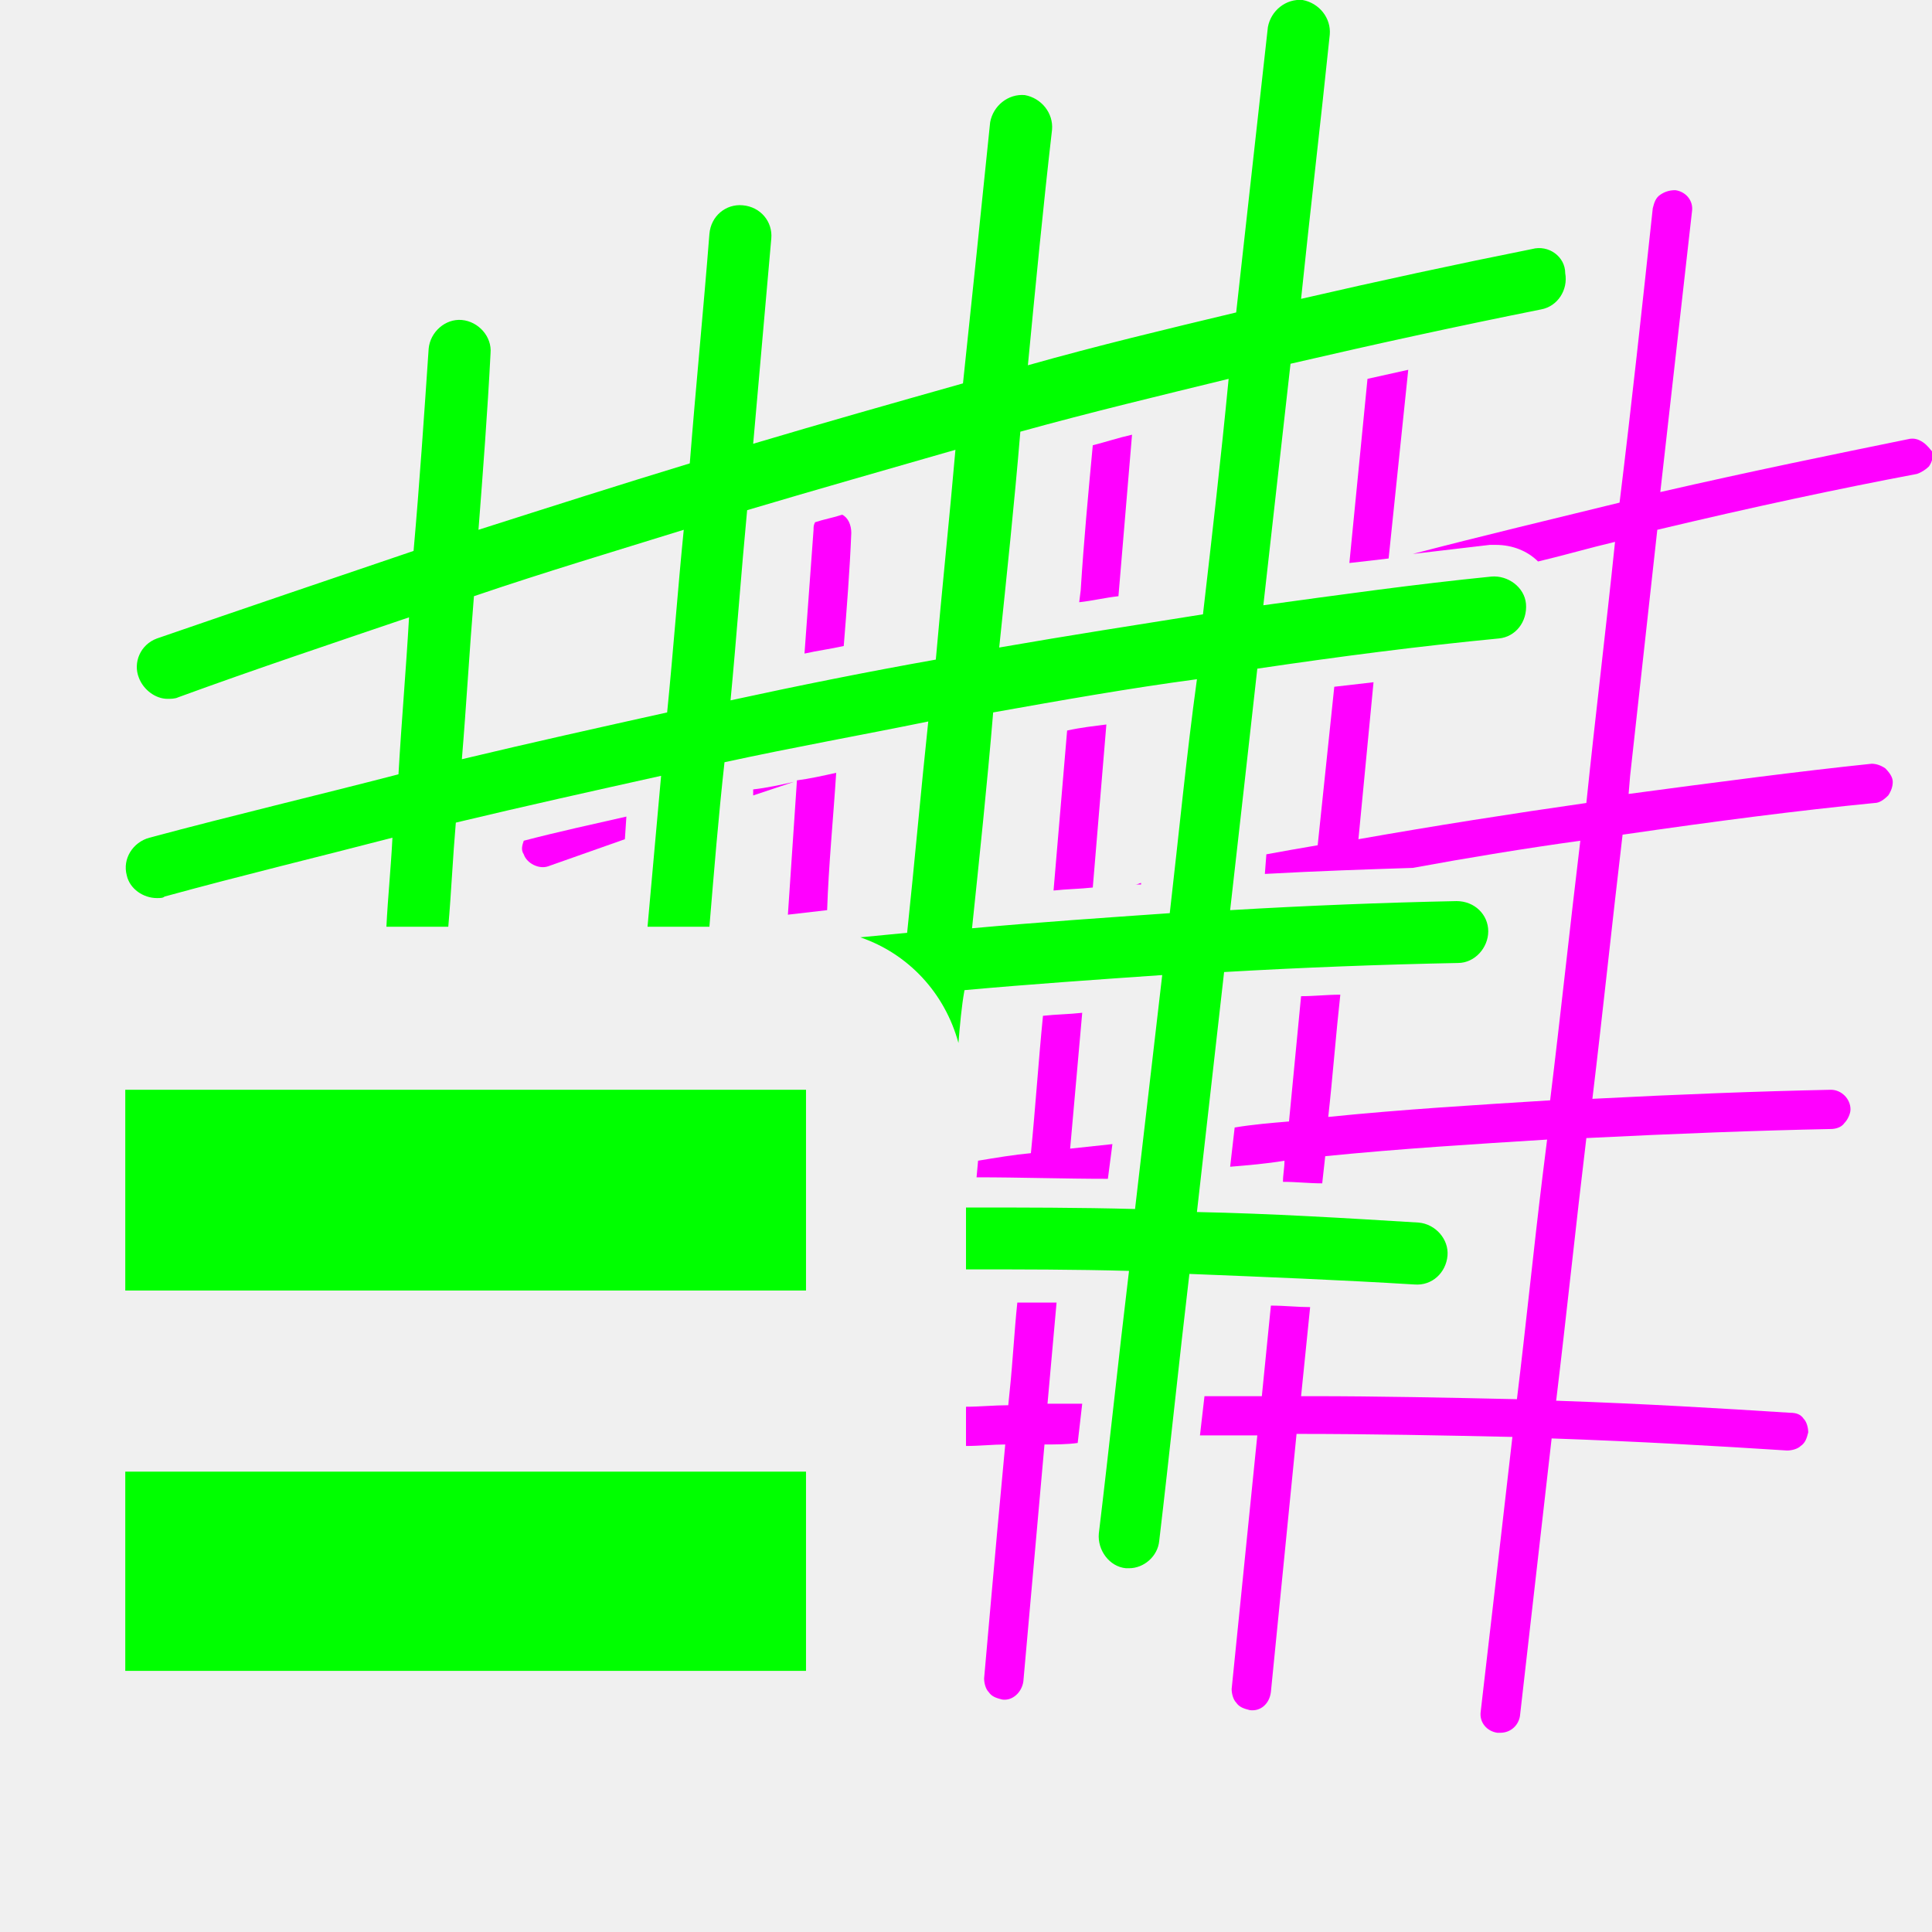
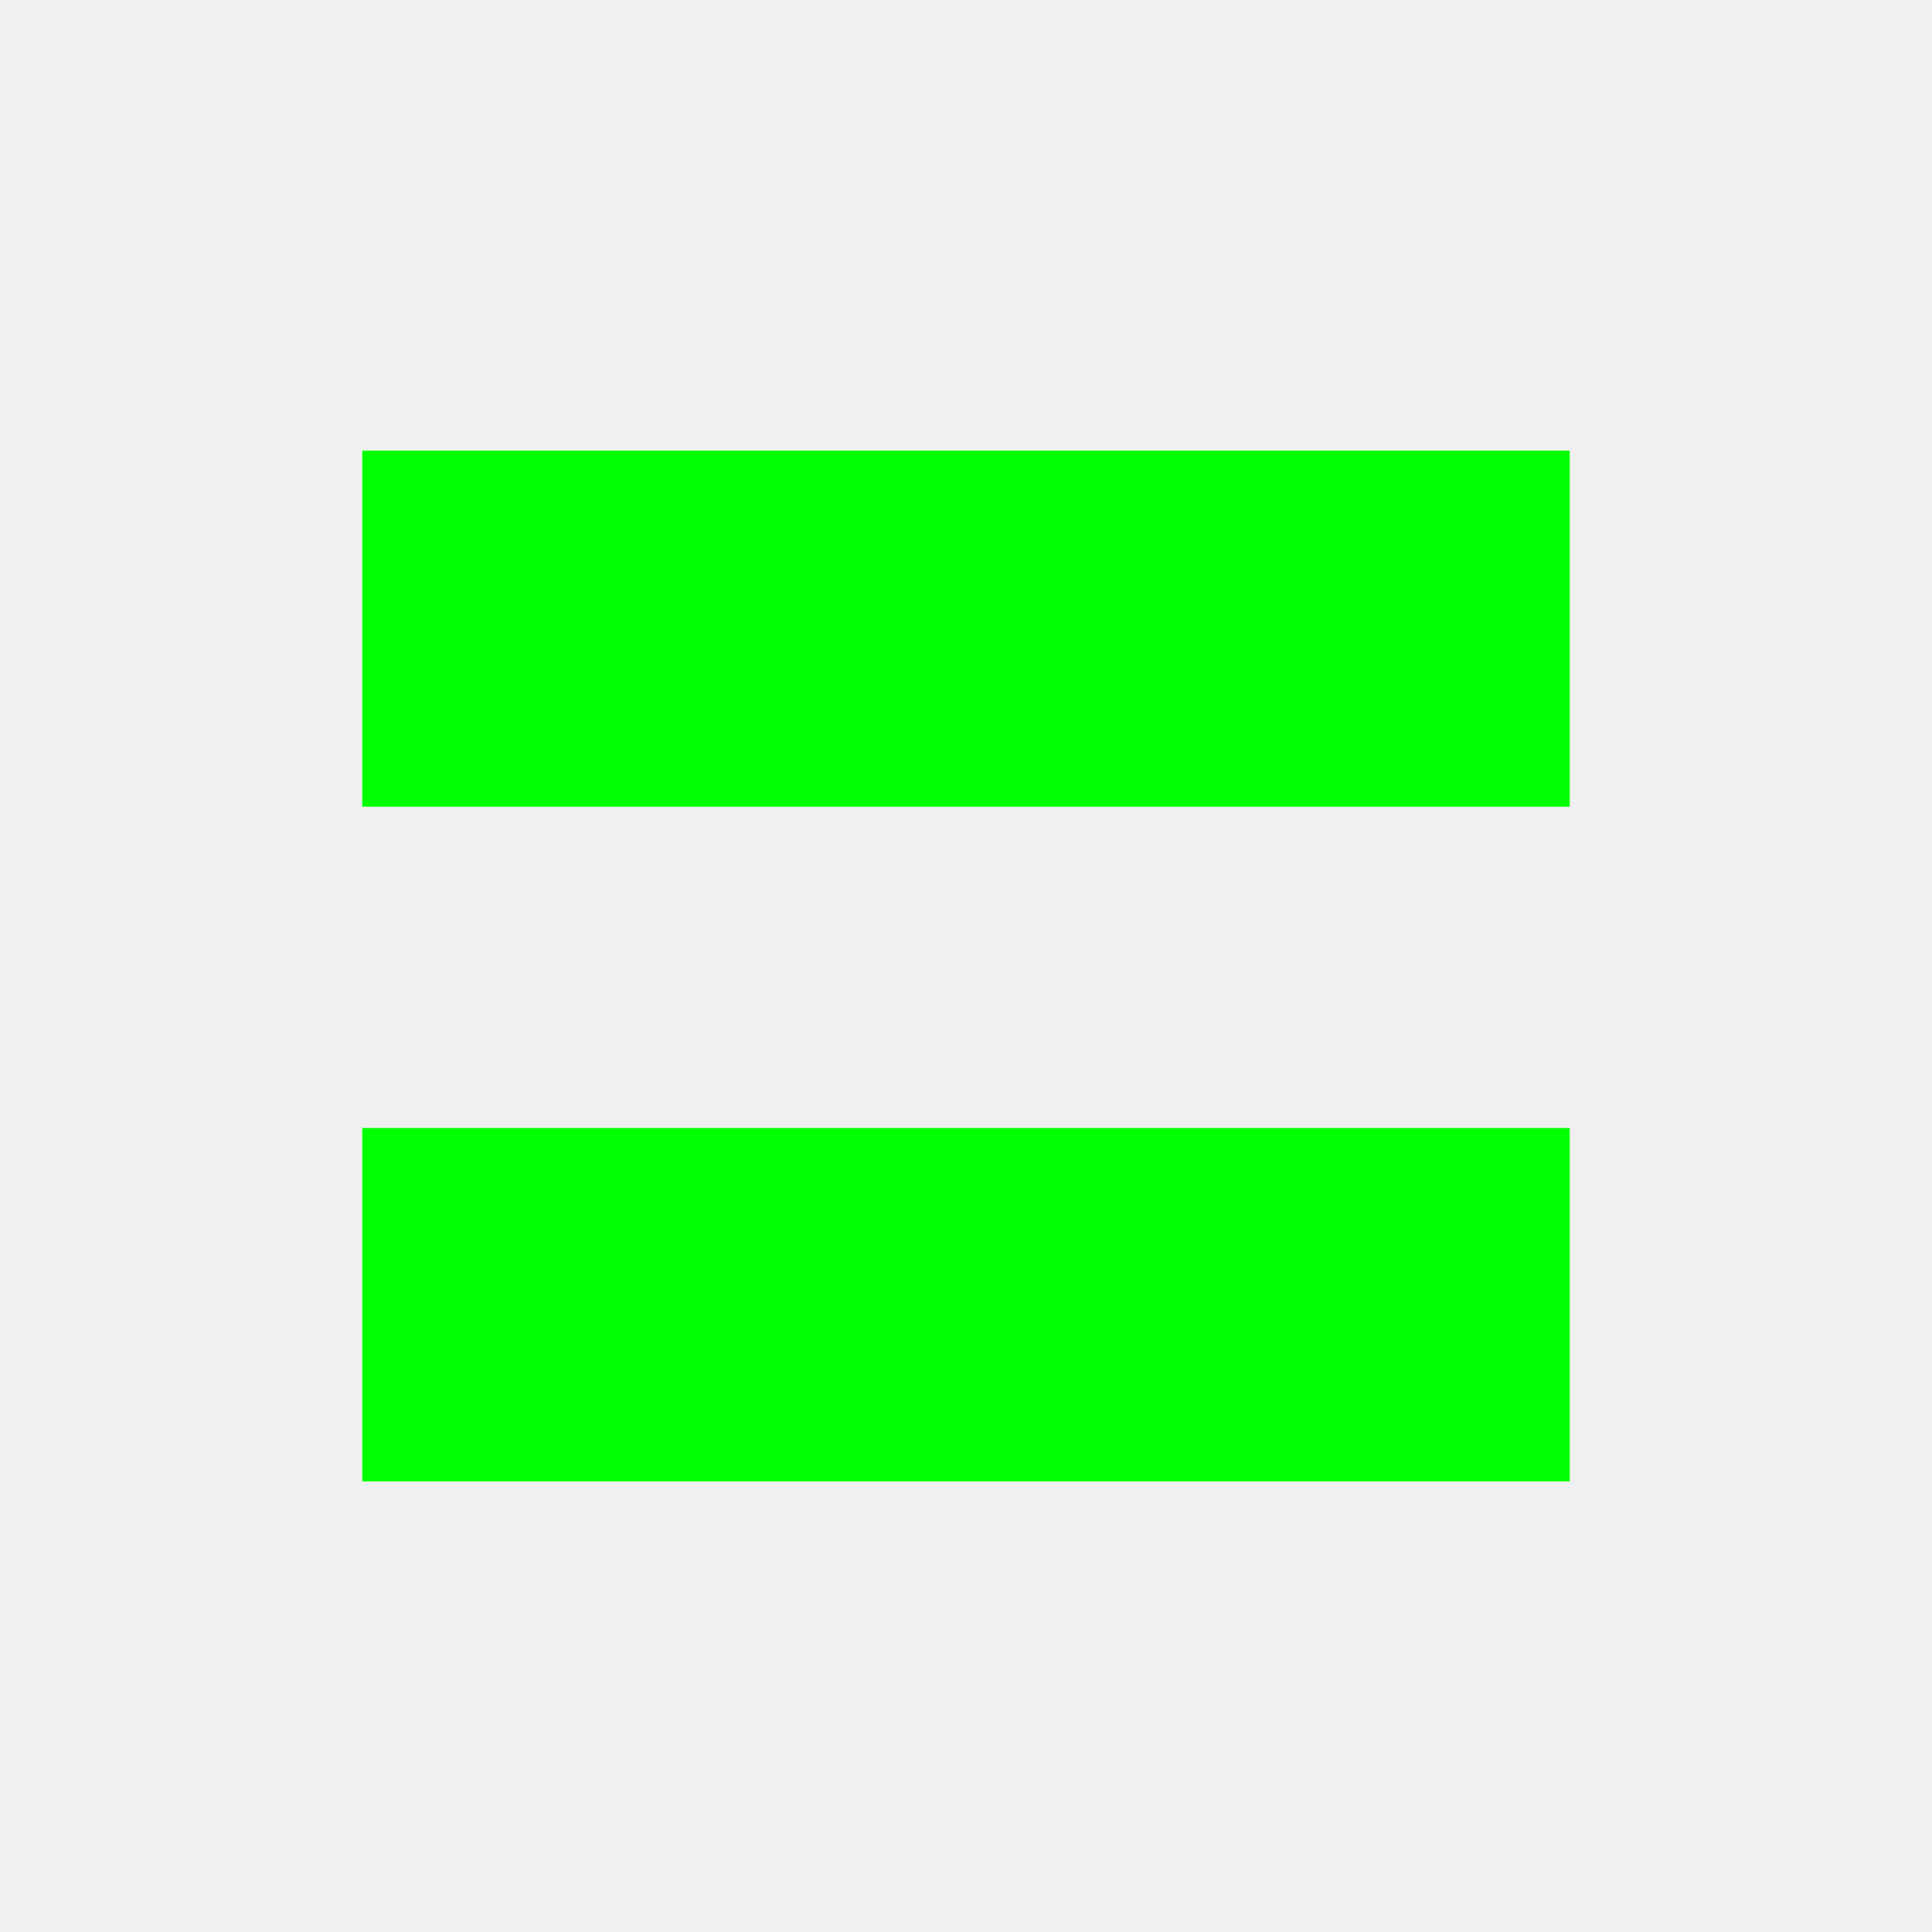
<svg xmlns="http://www.w3.org/2000/svg" version="1.0" id="Ebene_1" x="0px" y="0px" viewBox="0 0 128 128" style="enable-background:new 0 0 128 128;" xml:space="preserve">
-   <style type="text/css">
+   <defs id="defs45">
+ 	
+ 	
+ 	
+ 	
+ </defs>
+   <style type="text/css" id="style2">
	.st0{fill:#F39200;}
	.st1{fill:#1D1D1B;}
	.st2{fill:#FFFFFF;}
	.st3{fill:none;stroke:#F39200;stroke-linecap:round;stroke-miterlimit:10;}
	.st4{fill:#F39200;stroke:#F39200;stroke-width:0.25;stroke-miterlimit:10;}
	.st5{fill:none;stroke:#1D1D1B;stroke-linecap:round;stroke-miterlimit:10;}
	.st6{fill:#FFFFFF;stroke:#FFFFFF;stroke-width:4;stroke-linecap:round;stroke-linejoin:round;stroke-miterlimit:10;}
	.st7{fill:none;stroke:#E6007E;stroke-linecap:round;stroke-miterlimit:10;}
	.st8{fill:#009FE3;}
	.st9{fill:#1C2E52;}
	.st10{fill:#C0C5CD;}
	.st11{fill:none;stroke:#1D1D1B;stroke-width:2;stroke-miterlimit:10;}
	.st12{fill:none;stroke:#C0C5CD;stroke-width:2;stroke-miterlimit:10;}
	.st13{fill:#0096AE;}
	.st14{fill:none;stroke:#1D1D1B;stroke-width:7;stroke-miterlimit:10;}
	.st15{fill:#1D1D1B;stroke:#1D1D1B;stroke-width:0.1;stroke-linecap:round;stroke-linejoin:round;stroke-miterlimit:10;}
	.st16{fill:none;}
	.st17{fill:none;stroke:#1D1C1B;stroke-width:2;stroke-linecap:round;stroke-linejoin:round;stroke-miterlimit:10;}
	.st18{fill:#1D1D1B;stroke:#FFFFFF;stroke-width:2;stroke-linecap:round;stroke-linejoin:round;stroke-miterlimit:10;}
	.st19{fill:none;stroke:#1D1D1B;stroke-width:2;stroke-linecap:round;stroke-linejoin:round;stroke-miterlimit:10;}
	.st20{fill:#E71D73;}
	.st21{fill:#F0F0F0;}
	.st22{fill:#E6007E;}
	.st23{fill:none;stroke:#1D1D1B;stroke-width:3;stroke-miterlimit:10;}
	.st24{fill:none;stroke:#1D1D1B;stroke-width:5;stroke-miterlimit:10;}
	.st25{fill:none;stroke:#1D1D1B;stroke-width:10;stroke-miterlimit:10;}
	.st26{fill:none;stroke:#1D1D1B;stroke-width:6;stroke-miterlimit:10;}
	.st27{fill:#009640;}
	.st28{fill:none;stroke:#009FE3;stroke-width:5;stroke-linejoin:round;}
	.st29{fill:none;stroke:#009FE3;stroke-width:3;stroke-linejoin:round;}
	.st30{fill:none;stroke:#1D1D1B;stroke-width:5;stroke-linejoin:round;}
	.st31{fill:#51509C;}
	.st32{fill:none;stroke:#1D1D1B;stroke-miterlimit:10;}
	.st33{fill:none;stroke:#FFFFFF;stroke-miterlimit:10;}
	.st34{fill:none;stroke:#FFFFFF;stroke-width:2;stroke-miterlimit:10;}
	.st35{fill:#1D1D1B;stroke:#FFFFFF;stroke-miterlimit:10;}
	.st36{fill:#FFFFFF;stroke:#1D1D1B;stroke-miterlimit:10;}
	.st37{fill:none;stroke:#1D1D1B;stroke-width:2;stroke-linecap:round;stroke-miterlimit:10;}
	.st38{fill:#009C3E;}
	.st39{fill:#E61883;}
	.st40{fill:#1D1D1B;stroke:#FFFFFF;stroke-linecap:round;stroke-linejoin:round;stroke-miterlimit:10;}
	.st41{fill:#1D1D1B;stroke:#1D1D1B;stroke-width:2;stroke-linecap:round;stroke-linejoin:round;stroke-miterlimit:10;}
	.st42{fill:#FFFFFF;stroke:#FFFFFF;stroke-width:6;stroke-linecap:round;stroke-linejoin:round;stroke-miterlimit:10;}
	.st43{fill:none;stroke:#1D1D1B;stroke-linecap:round;stroke-linejoin:round;stroke-miterlimit:10;}
	.st44{fill:#1D1D1B;stroke:#1D1D1B;stroke-linecap:round;stroke-linejoin:round;stroke-miterlimit:10;}
	.st45{fill:none;stroke:#1D1D1B;stroke-width:2;stroke-linecap:round;stroke-linejoin:round;}
	.st46{fill:none;stroke:#FFFFFF;stroke-width:3;stroke-linecap:round;stroke-miterlimit:10;}
	.st47{fill:none;stroke:#FFFFFF;stroke-width:2;stroke-linecap:round;stroke-miterlimit:10;}
	.st48{fill:#FFFFFF;stroke:#FFFFFF;stroke-width:4;stroke-miterlimit:10;}
	.st49{fill:none;stroke:#F39200;stroke-width:1.5;stroke-linecap:round;stroke-miterlimit:10;}
	.st50{fill:#00FF00;}
	.st51{fill:none;stroke:#1D1D1B;stroke-width:1.5;stroke-linecap:round;stroke-linejoin:round;}
	.st52{fill:#FF00FF;}
</style>
-   <g>
-     <g>
-       <path class="st52" d="M70.7,48.4L69.8,59c0.9-0.1,1.7-0.1,2.6-0.2L73.3,48C72.5,48.1,71.6,48.2,70.7,48.4z" />
-       <path class="st52" d="M34.7,56.6c0.2,0.6,1,1,1.6,0.8c1.7-0.6,3.4-1.2,5.1-1.8l0.1-1.5c-2.2,0.5-4.5,1-6.8,1.6    C34.6,56,34.5,56.3,34.7,56.6z" />
-       <path class="st52" d="M55.4,51.2c-0.9,0.2-1.8,0.4-2.6,0.5c-0.2,3-0.4,5.9-0.6,8.9c0.9-0.1,1.7-0.2,2.6-0.3    C54.9,57.3,55.2,54.3,55.4,51.2z" />
-       <path class="st52" d="M90.6,25.1l-1.2,12.2c0.9-0.1,1.8-0.2,2.6-0.3l1.3-12.5C92.4,24.7,91.5,24.9,90.6,25.1z" />
-       <path class="st52" d="M49.9,52.7c0.9-0.3,1.8-0.6,2.7-0.9c-0.9,0.2-1.8,0.4-2.7,0.5L49.9,52.7z" />
-       <path class="st52" d="M71.5,39.9c0.9-0.1,1.7-0.3,2.6-0.4L75,28.8c-0.9,0.2-1.8,0.5-2.6,0.7c-0.3,3.2-0.6,6.4-0.8,9.6L71.5,39.9z" />
-       <path class="st52" d="M70.9,76.1l0.8-9c-0.9,0.1-1.7,0.1-2.6,0.2c-0.3,3-0.5,6.1-0.8,9.1c-1.1,0.1-2.3,0.3-3.5,0.5L64.7,78    c2.9,0,5.8,0.1,8.7,0.1l0.3-2.3C72.8,75.9,71.8,76,70.9,76.1z" />
-       <path class="st52" d="M75.2,58.6c0.1,0,0.3,0,0.4,0c0,0,0,0,0-0.1C75.5,58.5,75.4,58.6,75.2,58.6z" />
-       <path class="st52" d="M127.4,29.3c-0.3-0.2-0.6-0.3-1-0.2c-4.9,1-10.3,2.1-16.4,3.5c0.7-6.2,1.4-12.4,2.1-18.6    c0.1-0.7-0.4-1.3-1.1-1.4c-0.4,0-0.7,0.1-1,0.3c-0.3,0.2-0.4,0.5-0.5,0.9c-0.7,6.5-1.4,13-2.2,19.5c-4.5,1.1-9.1,2.2-13.7,3.4    c1.7-0.2,3.4-0.4,5.1-0.6c0.1,0,0.3,0,0.4,0c1.1,0,2.1,0.4,2.8,1.1c1.7-0.4,3.4-0.9,5.1-1.3c-0.6,5.8-1.3,11.5-1.9,17.3    c-4.9,0.7-10,1.5-15.1,2.4l1-10.4c-0.9,0.1-1.7,0.2-2.6,0.3l-1.1,10.5c-1.2,0.2-2.3,0.4-3.4,0.6l-0.1,1.3c3.6-0.2,6.8-0.3,9.8-0.4    c3.8-0.7,7.5-1.3,11.1-1.8c-0.7,5.8-1.3,11.5-2,17.2c-4.8,0.3-9.8,0.6-14.7,1.1c0.3-2.7,0.5-5.4,0.8-8.1c-0.9,0-1.7,0.1-2.6,0.1    l-0.8,8.3c-1.2,0.1-2.4,0.2-3.6,0.4l-0.3,2.6c1.2-0.1,2.4-0.2,3.6-0.4c0,0.5-0.1,0.9-0.1,1.4c0.9,0,1.7,0.1,2.6,0.1l0.2-1.8    c5-0.5,9.9-0.8,14.7-1.1l-0.3,2.4c-0.6,4.9-1.1,9.9-1.7,14.8c-4.5-0.1-9.1-0.2-13.7-0.2c-0.2,0-0.4,0-0.6,0l0.6-5.9    c-0.8,0-1.7-0.1-2.6-0.1c-0.2,2-0.4,4-0.6,6c-1.3,0-2.5,0-3.8,0c-0.1,0.9-0.2,1.7-0.3,2.6c1.2,0,2.5,0,3.8,0l-1.7,16.8    c0,0.3,0.1,0.7,0.3,0.9c0.2,0.3,0.5,0.4,0.9,0.5c0.7,0.1,1.3-0.4,1.4-1.2l1.7-17.1c4.9,0,9.7,0.1,14.3,0.2    c-0.7,6.1-1.4,12.2-2.1,18.2c-0.1,0.7,0.4,1.3,1.1,1.4c0.1,0,0.1,0,0.2,0c0.7,0,1.2-0.5,1.3-1.1c0.7-6.1,1.4-12.3,2.1-18.4    c5.8,0.2,10.9,0.5,15.6,0.8c0.3,0,0.7-0.1,0.9-0.3c0.3-0.2,0.4-0.5,0.5-0.9c0-0.3-0.1-0.7-0.3-0.9c-0.2-0.3-0.5-0.4-0.9-0.4    c-4.7-0.3-9.7-0.6-15.5-0.8c0.7-5.8,1.3-11.6,2-17.4c6-0.3,11.3-0.5,16.2-0.6c0.3,0,0.7-0.1,0.9-0.4c0.2-0.2,0.4-0.6,0.4-0.9    c0-0.7-0.6-1.3-1.3-1.3h0c-4.8,0.1-10,0.3-15.8,0.6c0.7-5.8,1.3-11.6,2-17.5c6.2-0.9,11.6-1.6,16.7-2.1c0.3,0,0.6-0.2,0.9-0.5    c0.2-0.3,0.3-0.6,0.3-0.9c0-0.3-0.2-0.6-0.5-0.9c-0.3-0.2-0.6-0.3-0.9-0.3c-4.8,0.5-10.1,1.2-16.1,2l0.1-1.2    c0.6-5.4,1.2-10.9,1.8-16.3c6.3-1.5,11.9-2.7,17.2-3.7c0.3-0.1,0.6-0.3,0.8-0.5c0.2-0.3,0.3-0.6,0.2-1    C127.9,29.8,127.7,29.5,127.4,29.3z" />
-       <path class="st52" d="M53.3,43.3c0.9-0.2,1.7-0.3,2.6-0.5c0.2-2.5,0.4-5,0.5-7.5c0-0.5-0.2-1-0.6-1.2c-0.6,0.2-1.2,0.3-1.8,0.5    c-0.1,0.2-0.1,0.3-0.1,0.5C53.7,37.8,53.5,40.5,53.3,43.3z" />
-     </g>
-     <g>
-       <path class="st50" d="M101.5,16.5c-5,1-10.1,2.1-15.3,3.3c0.6-5.8,1.3-11.7,1.9-17.5c0.1-1.1-0.7-2.1-1.8-2.3    c-1.1-0.1-2.1,0.7-2.3,1.8c-0.7,6.3-1.4,12.6-2.1,18.9c-4.6,1.1-9.2,2.2-13.8,3.5c0.5-5.2,1-10.4,1.6-15.6    c0.1-1.1-0.7-2.1-1.8-2.3c-1.1-0.1-2.1,0.7-2.3,1.8C65,14,64.4,19.7,63.8,25.4c-4.6,1.3-9.2,2.6-13.9,4c0.4-4.5,0.8-9.1,1.2-13.6    c0.1-1.1-0.7-2.1-1.9-2.2c-1.1-0.1-2.1,0.7-2.2,1.9c-0.4,5.1-0.9,10.1-1.3,15.2c-4.6,1.4-9.3,2.9-14,4.4c0.3-3.9,0.6-7.8,0.8-11.7    c0.1-1.1-0.8-2.1-1.9-2.2c-1.1-0.1-2.1,0.8-2.2,1.9c-0.3,4.4-0.6,8.9-1,13.4c-5.6,1.9-11.2,3.8-17,5.8c-1.1,0.4-1.6,1.6-1.2,2.6    c0.3,0.8,1.1,1.4,1.9,1.4c0.2,0,0.5,0,0.7-0.1c5.2-1.9,10.3-3.6,15.3-5.3c-0.2,3.5-0.5,6.9-0.7,10.4C21,52.7,15.5,54,9.9,55.5    c-1.1,0.3-1.8,1.4-1.5,2.5c0.2,0.9,1.1,1.5,2,1.5c0.2,0,0.4,0,0.5-0.1c5.1-1.4,10.1-2.6,15.1-3.9c-0.1,2-0.3,3.9-0.4,5.9h4.1    c0.2-2.3,0.3-4.6,0.5-6.9c4.6-1.1,9.1-2.1,13.6-3.1c-0.3,3.3-0.6,6.7-0.9,10h4.1c0.3-3.6,0.6-7.3,1-10.9c4.6-1,9.1-1.8,13.5-2.7    c-0.5,4.7-0.9,9.3-1.4,14c-1,0.1-2.1,0.2-3.1,0.3c3.2,1.1,5.6,3.7,6.5,7c0.1-1.2,0.2-2.4,0.4-3.5c4.4-0.4,8.8-0.7,13.1-1    c-0.6,5.2-1.2,10.3-1.8,15.5c-3.7-0.1-7.4-0.1-11.2-0.1v4.1c3.6,0,7.2,0,10.8,0.1c-0.7,5.8-1.3,11.6-2,17.4    c-0.1,1.1,0.7,2.2,1.8,2.3c0.1,0,0.2,0,0.2,0c1,0,1.9-0.8,2-1.8c0.7-5.9,1.3-11.8,2-17.7c5,0.2,10,0.4,14.9,0.7    c1.2,0.1,2.1-0.8,2.2-1.9c0.1-1.1-0.8-2.1-1.9-2.2c-4.9-0.3-9.8-0.6-14.7-0.7c0.6-5.3,1.2-10.6,1.8-15.9    c5.2-0.3,10.4-0.5,15.5-0.6c1.1,0,2-1,2-2.1c0-1.1-0.9-2-2.1-2h0c-4.9,0.1-9.9,0.3-15,0.6c0.6-5.3,1.2-10.6,1.8-16    c5.4-0.8,10.8-1.5,16-2c1.1-0.1,1.9-1.1,1.8-2.3c-0.1-1.1-1.2-1.9-2.3-1.8c-5,0.5-10,1.2-15.1,1.9c0.6-5.3,1.2-10.7,1.8-16    c5.6-1.3,11.1-2.5,16.6-3.6c1.1-0.2,1.8-1.3,1.6-2.4C103.7,17,102.6,16.2,101.5,16.5z M44.2,47.2c-4.5,1-9,2-13.6,3.1    c0.3-3.6,0.5-7.2,0.8-10.8c4.7-1.6,9.4-3,13.9-4.4C44.9,39.1,44.6,43.2,44.2,47.2z M62,43.7c-4.5,0.8-9,1.7-13.6,2.7    c0.4-4.2,0.7-8.4,1.1-12.6c4.7-1.4,9.3-2.7,13.8-4C62.9,34.4,62.4,39.1,62,43.7z M77.5,60.5c-4.3,0.3-8.7,0.6-13.1,1    c0.5-4.8,1-9.5,1.4-14.3c4.5-0.8,9-1.6,13.5-2.2C78.6,50.1,78.1,55.3,77.5,60.5z M79.7,40.7c-4.4,0.7-8.9,1.4-13.5,2.2    c0.5-4.8,1-9.5,1.4-14.3c4.7-1.3,9.3-2.4,13.8-3.5C80.9,30.3,80.3,35.5,79.7,40.7z" />
-     </g>
-     <g>
-       <g>
-         <path class="st50" d="M53.4,85.5H8.3V72.2h45.1V85.5z M53.4,110.7H8.3V97.5h45.1V110.7z" />
-       </g>
-     </g>
-     <g>
-       <path class="st52" d="M69.4,93l0.6-6.7c-0.9,0-1.7,0-2.6,0c-0.2,1.9-0.3,3.9-0.5,5.8l-0.1,1c-0.9,0-1.9,0.1-2.8,0.1v2.6    c0.9,0,1.8-0.1,2.6-0.1l-0.5,5.4c-0.3,3.3-0.6,6.7-0.9,10.1c0,0.3,0.1,0.7,0.3,0.9c0.2,0.3,0.5,0.4,0.9,0.5    c0.7,0.1,1.3-0.5,1.4-1.2l1.4-15.7c0.7,0,1.5,0,2.2-0.1l0.3-2.6C71,93,70.2,93,69.4,93z" />
+   <g id="g34" transform="matrix(1.773836,0,0,1.773836,9.277162,-98.21729)">
+     <g id="g32">
+       <path style="fill:#00ff00" id="path30" d="M 53.4,85.5 H 8.3 V 72.2 h 45.1 z m 0,25.2 H 8.3 V 97.5 h 45.1 z" class="st50" />
    </g>
  </g>
</svg>
